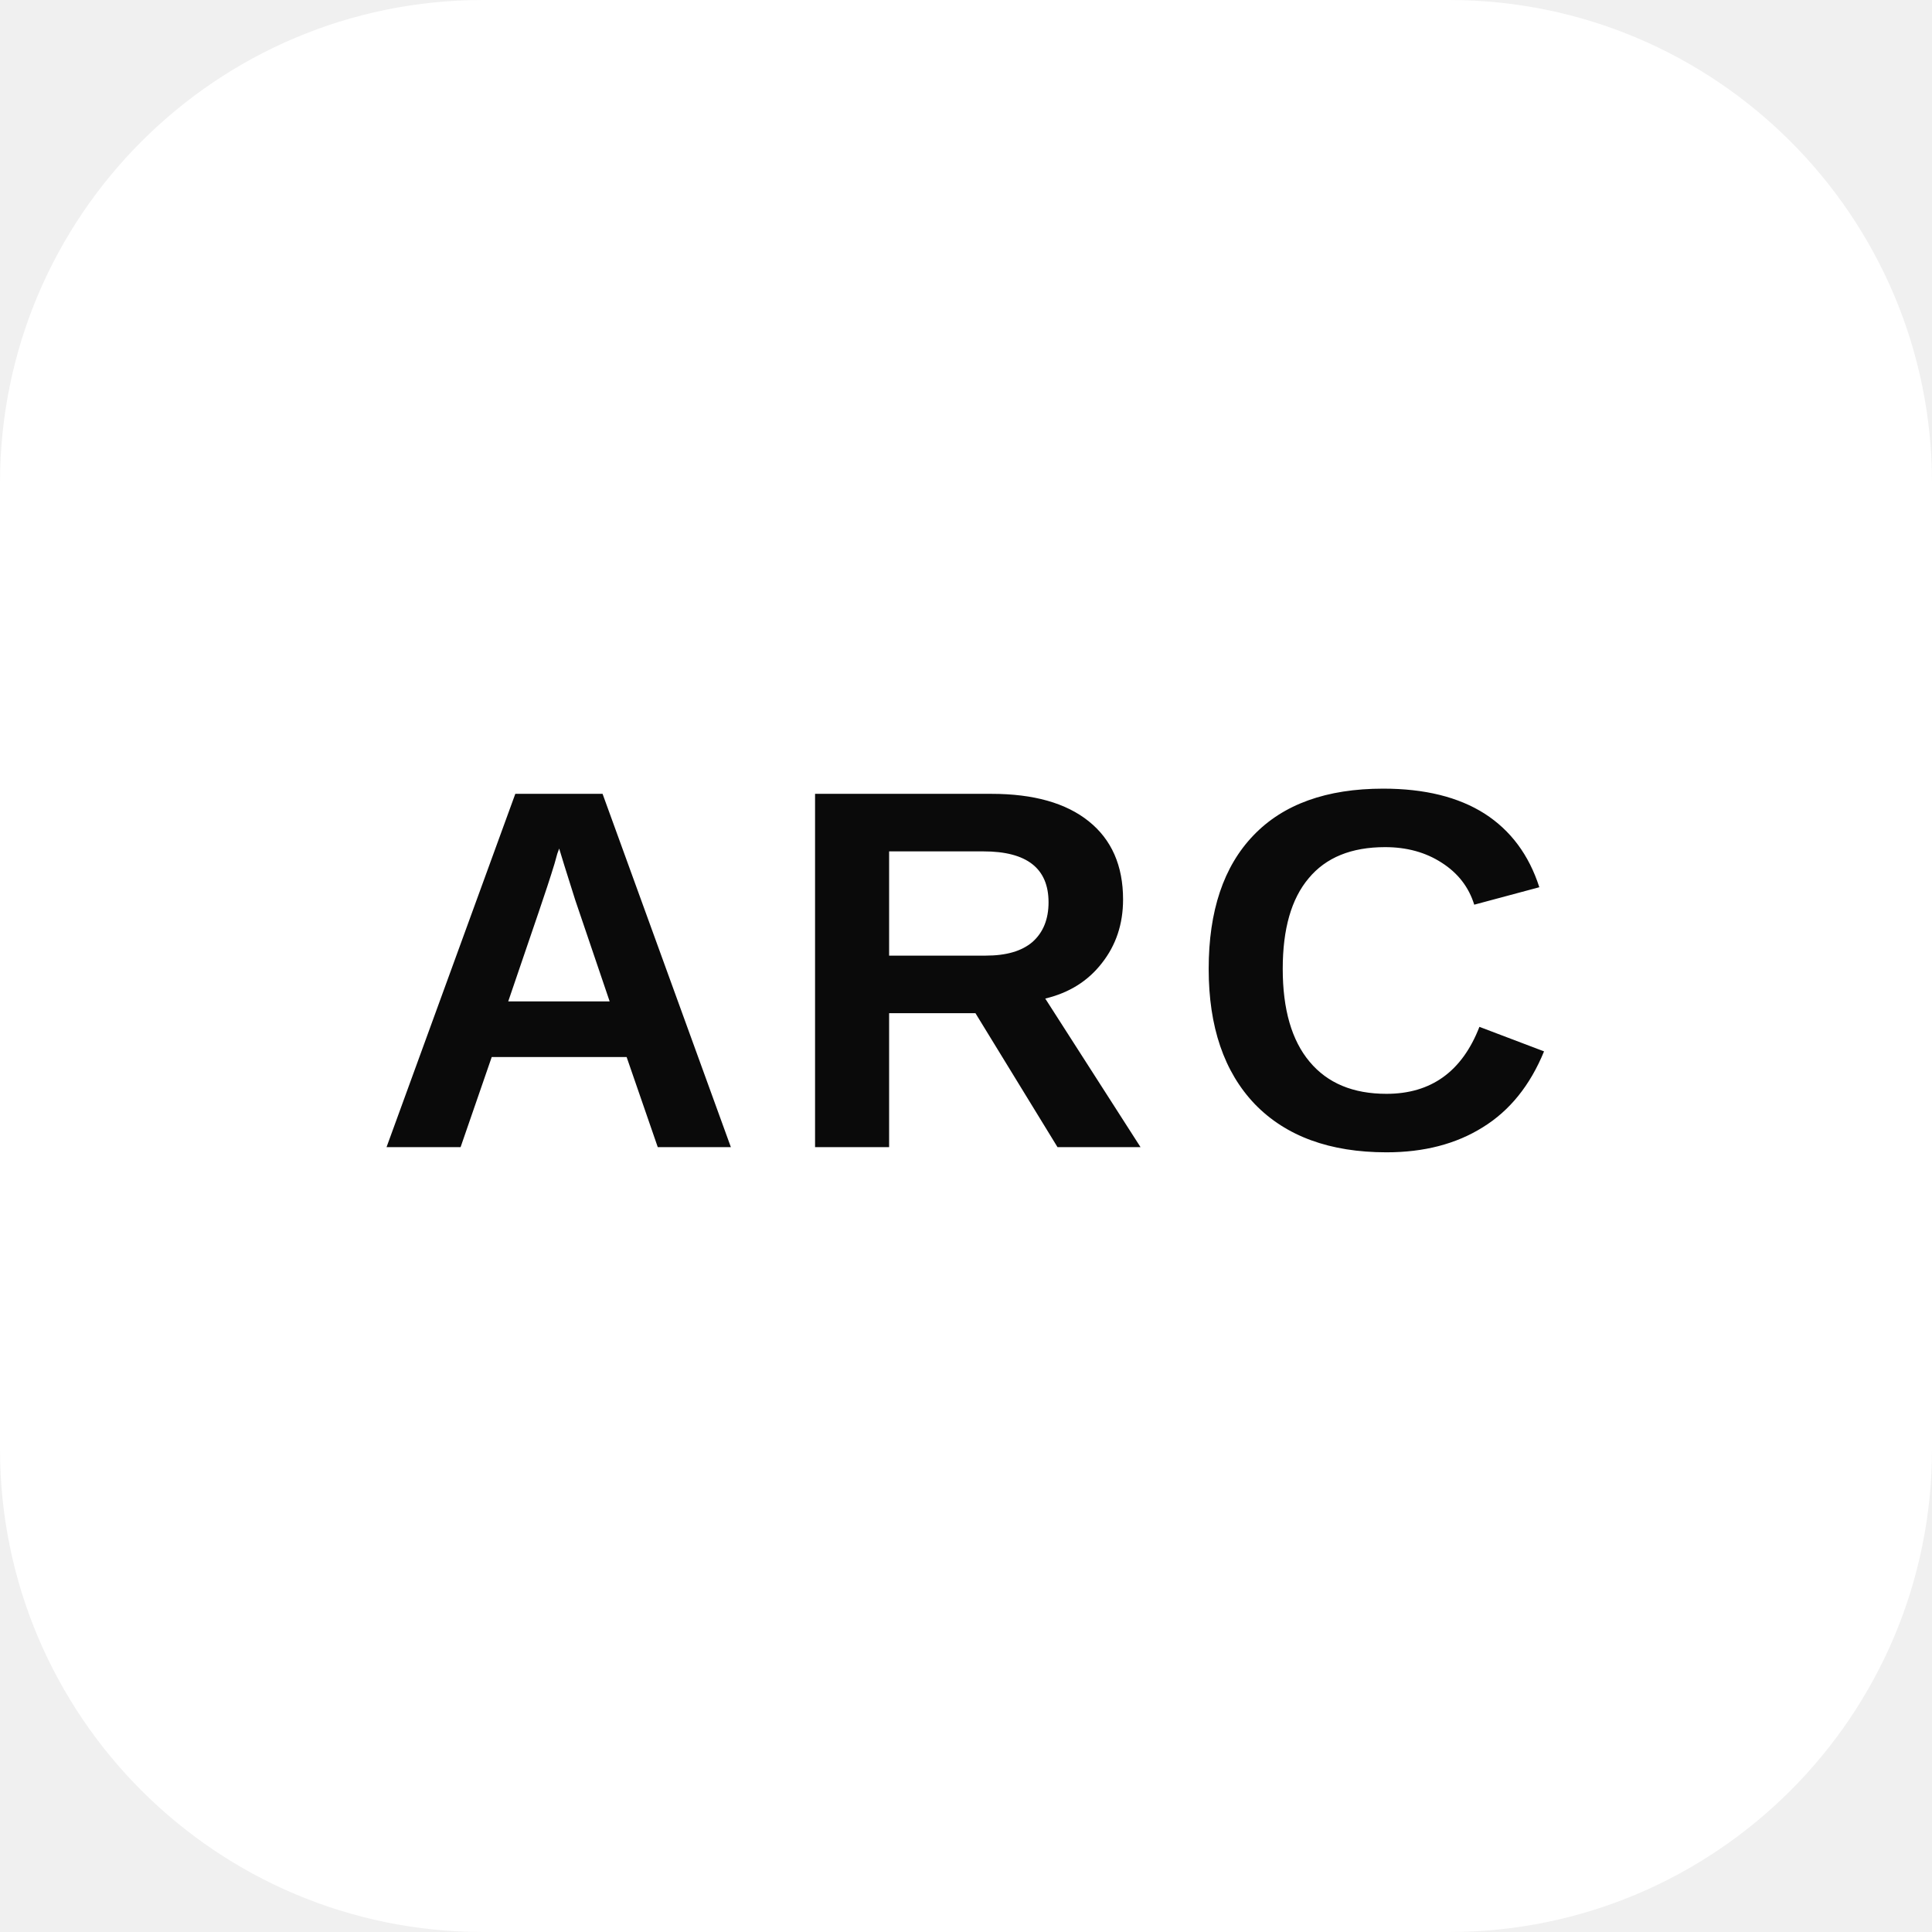
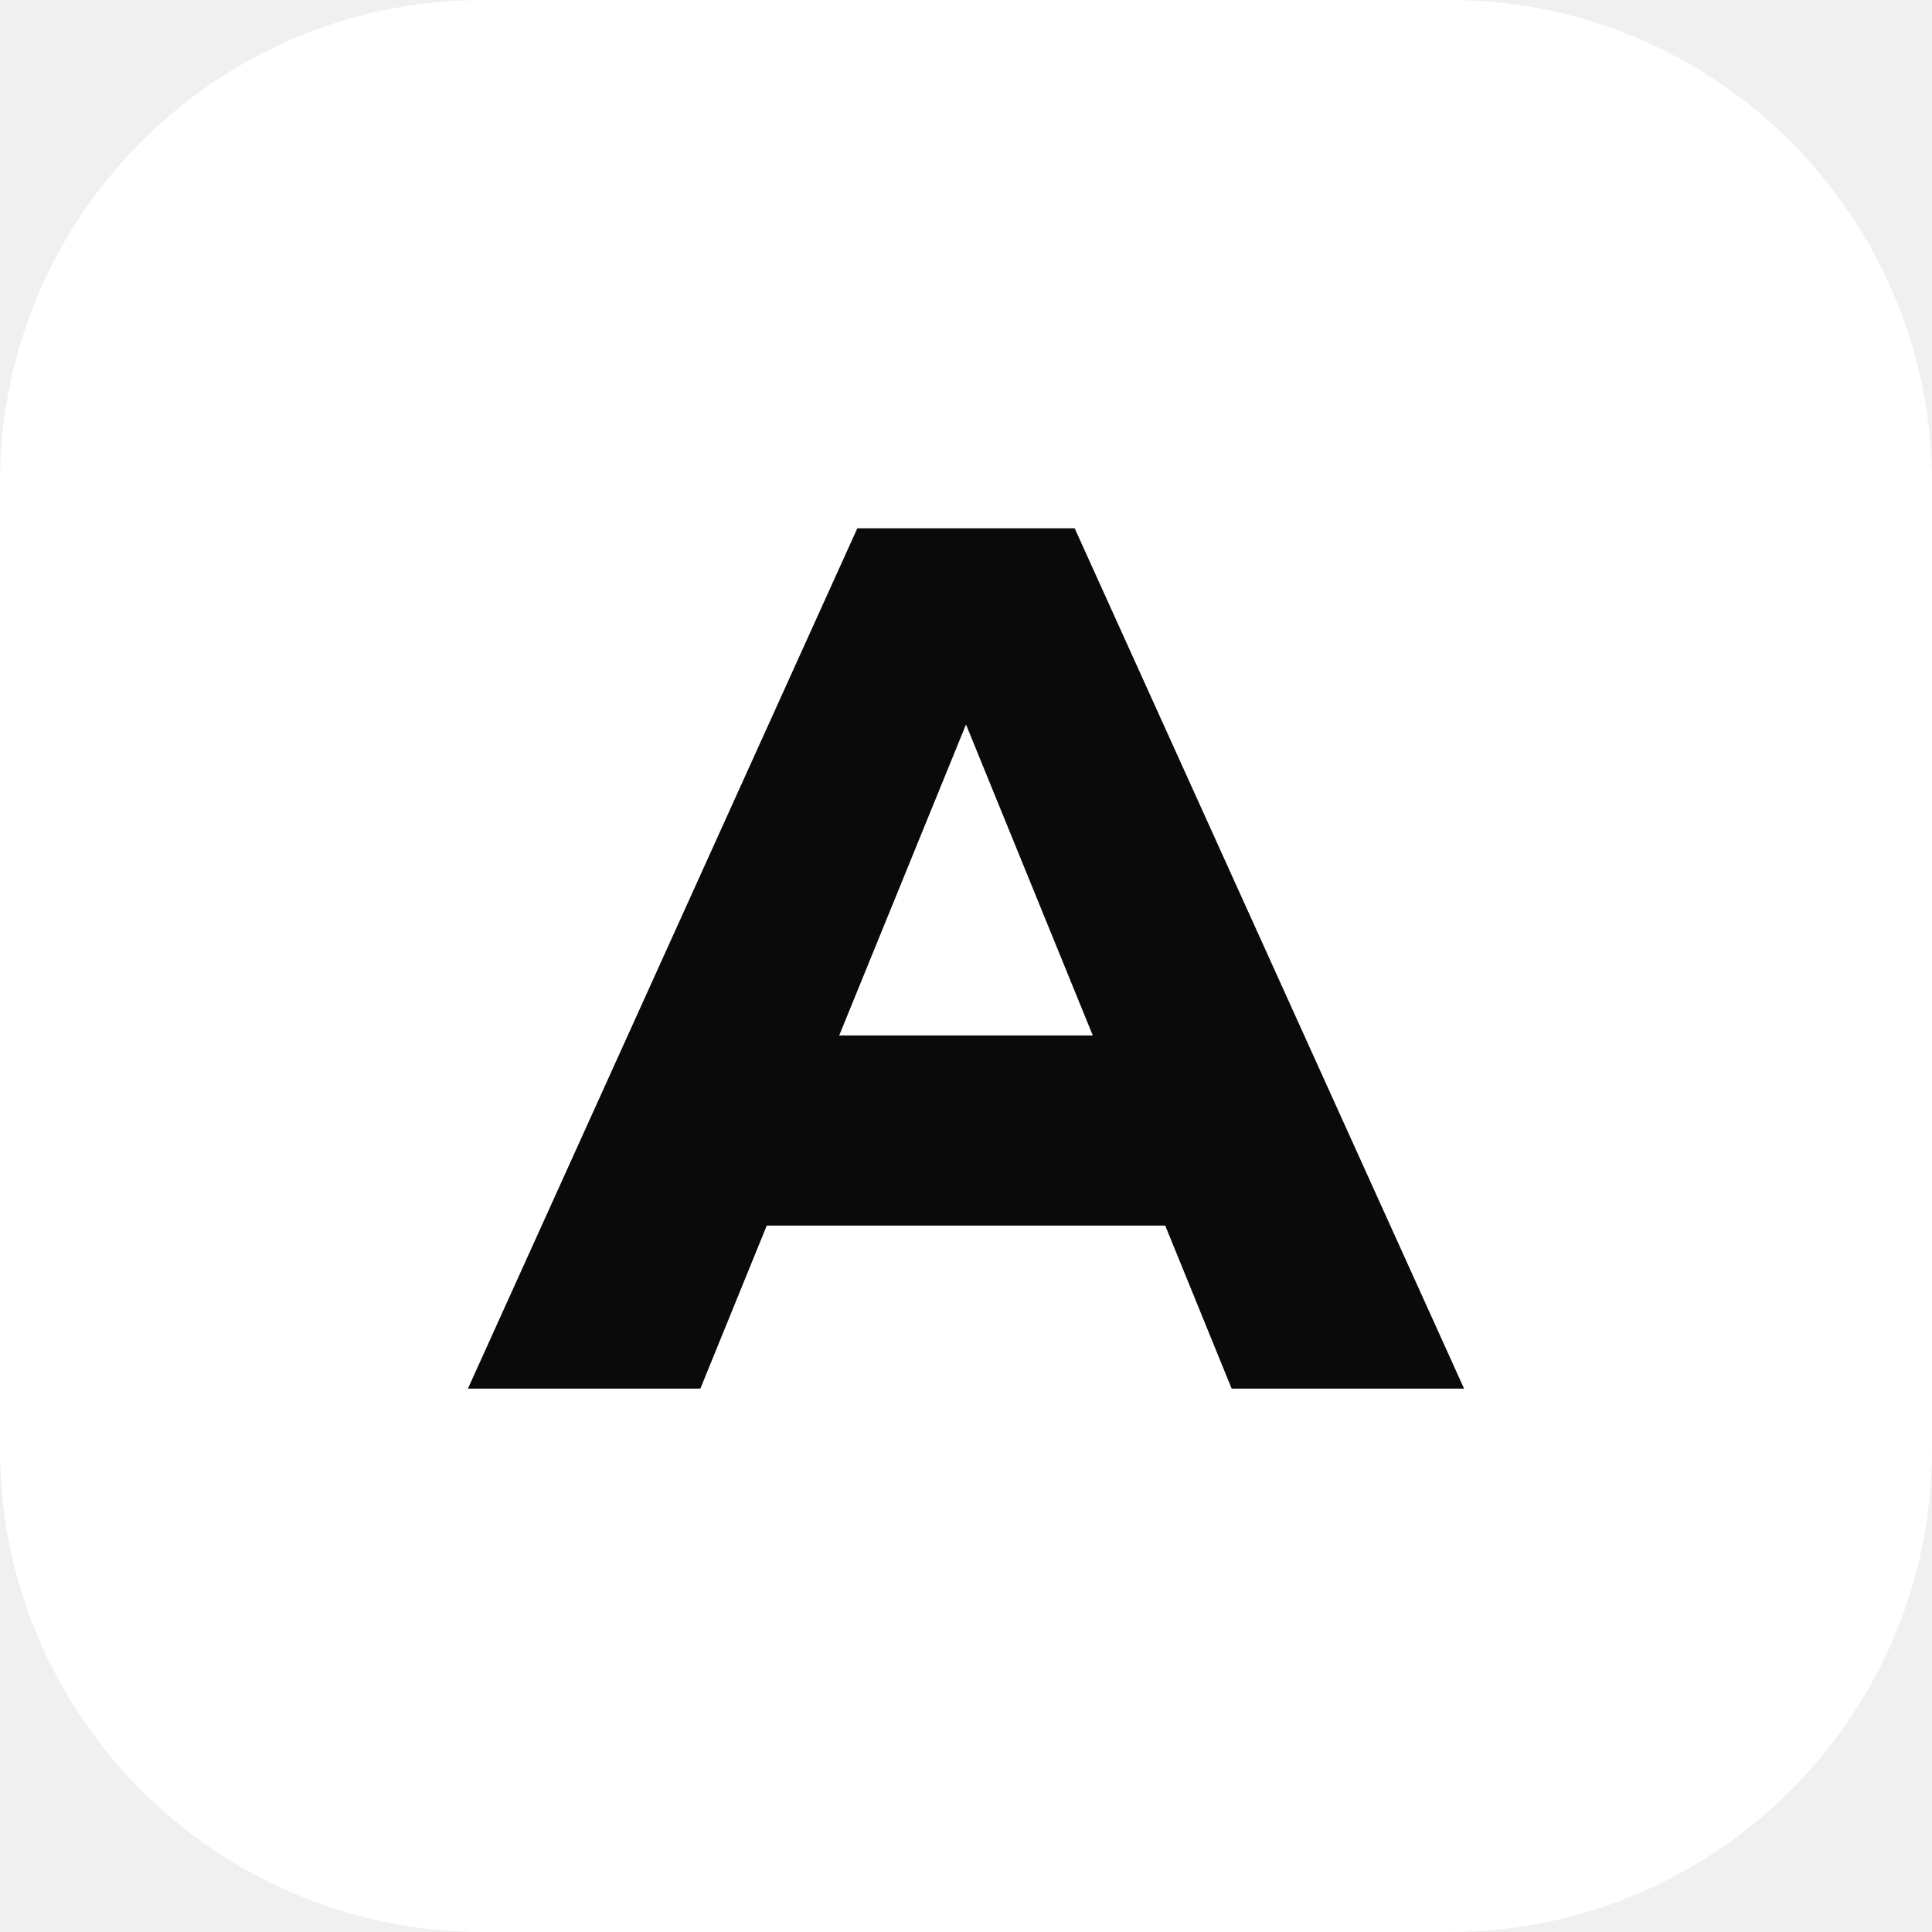
- <svg xmlns="http://www.w3.org/2000/svg" viewBox="0 0 64 64">
+ <svg xmlns="http://www.w3.org/2000/svg" viewBox="0 0 64 64" role="img" aria-label="ARC">
  <rect width="64" height="64" rx="16" fill="#ffffff" />
-   <text x="32" y="38" text-anchor="middle" fill="#0a0a0a" font-family="Arial, Helvetica, sans-serif" font-size="17" font-weight="800" letter-spacing="1.2">ARC</text>
+   <path d="M15.5 46 28.4 17.5h7.2L48.5 46h-7.7l-2.2-5.4H25.4L23.2 46h-7.7Zm12.3-11.7h8.4L32 24l-4.2 10.3Z" fill="#0a0a0a" />
</svg>
